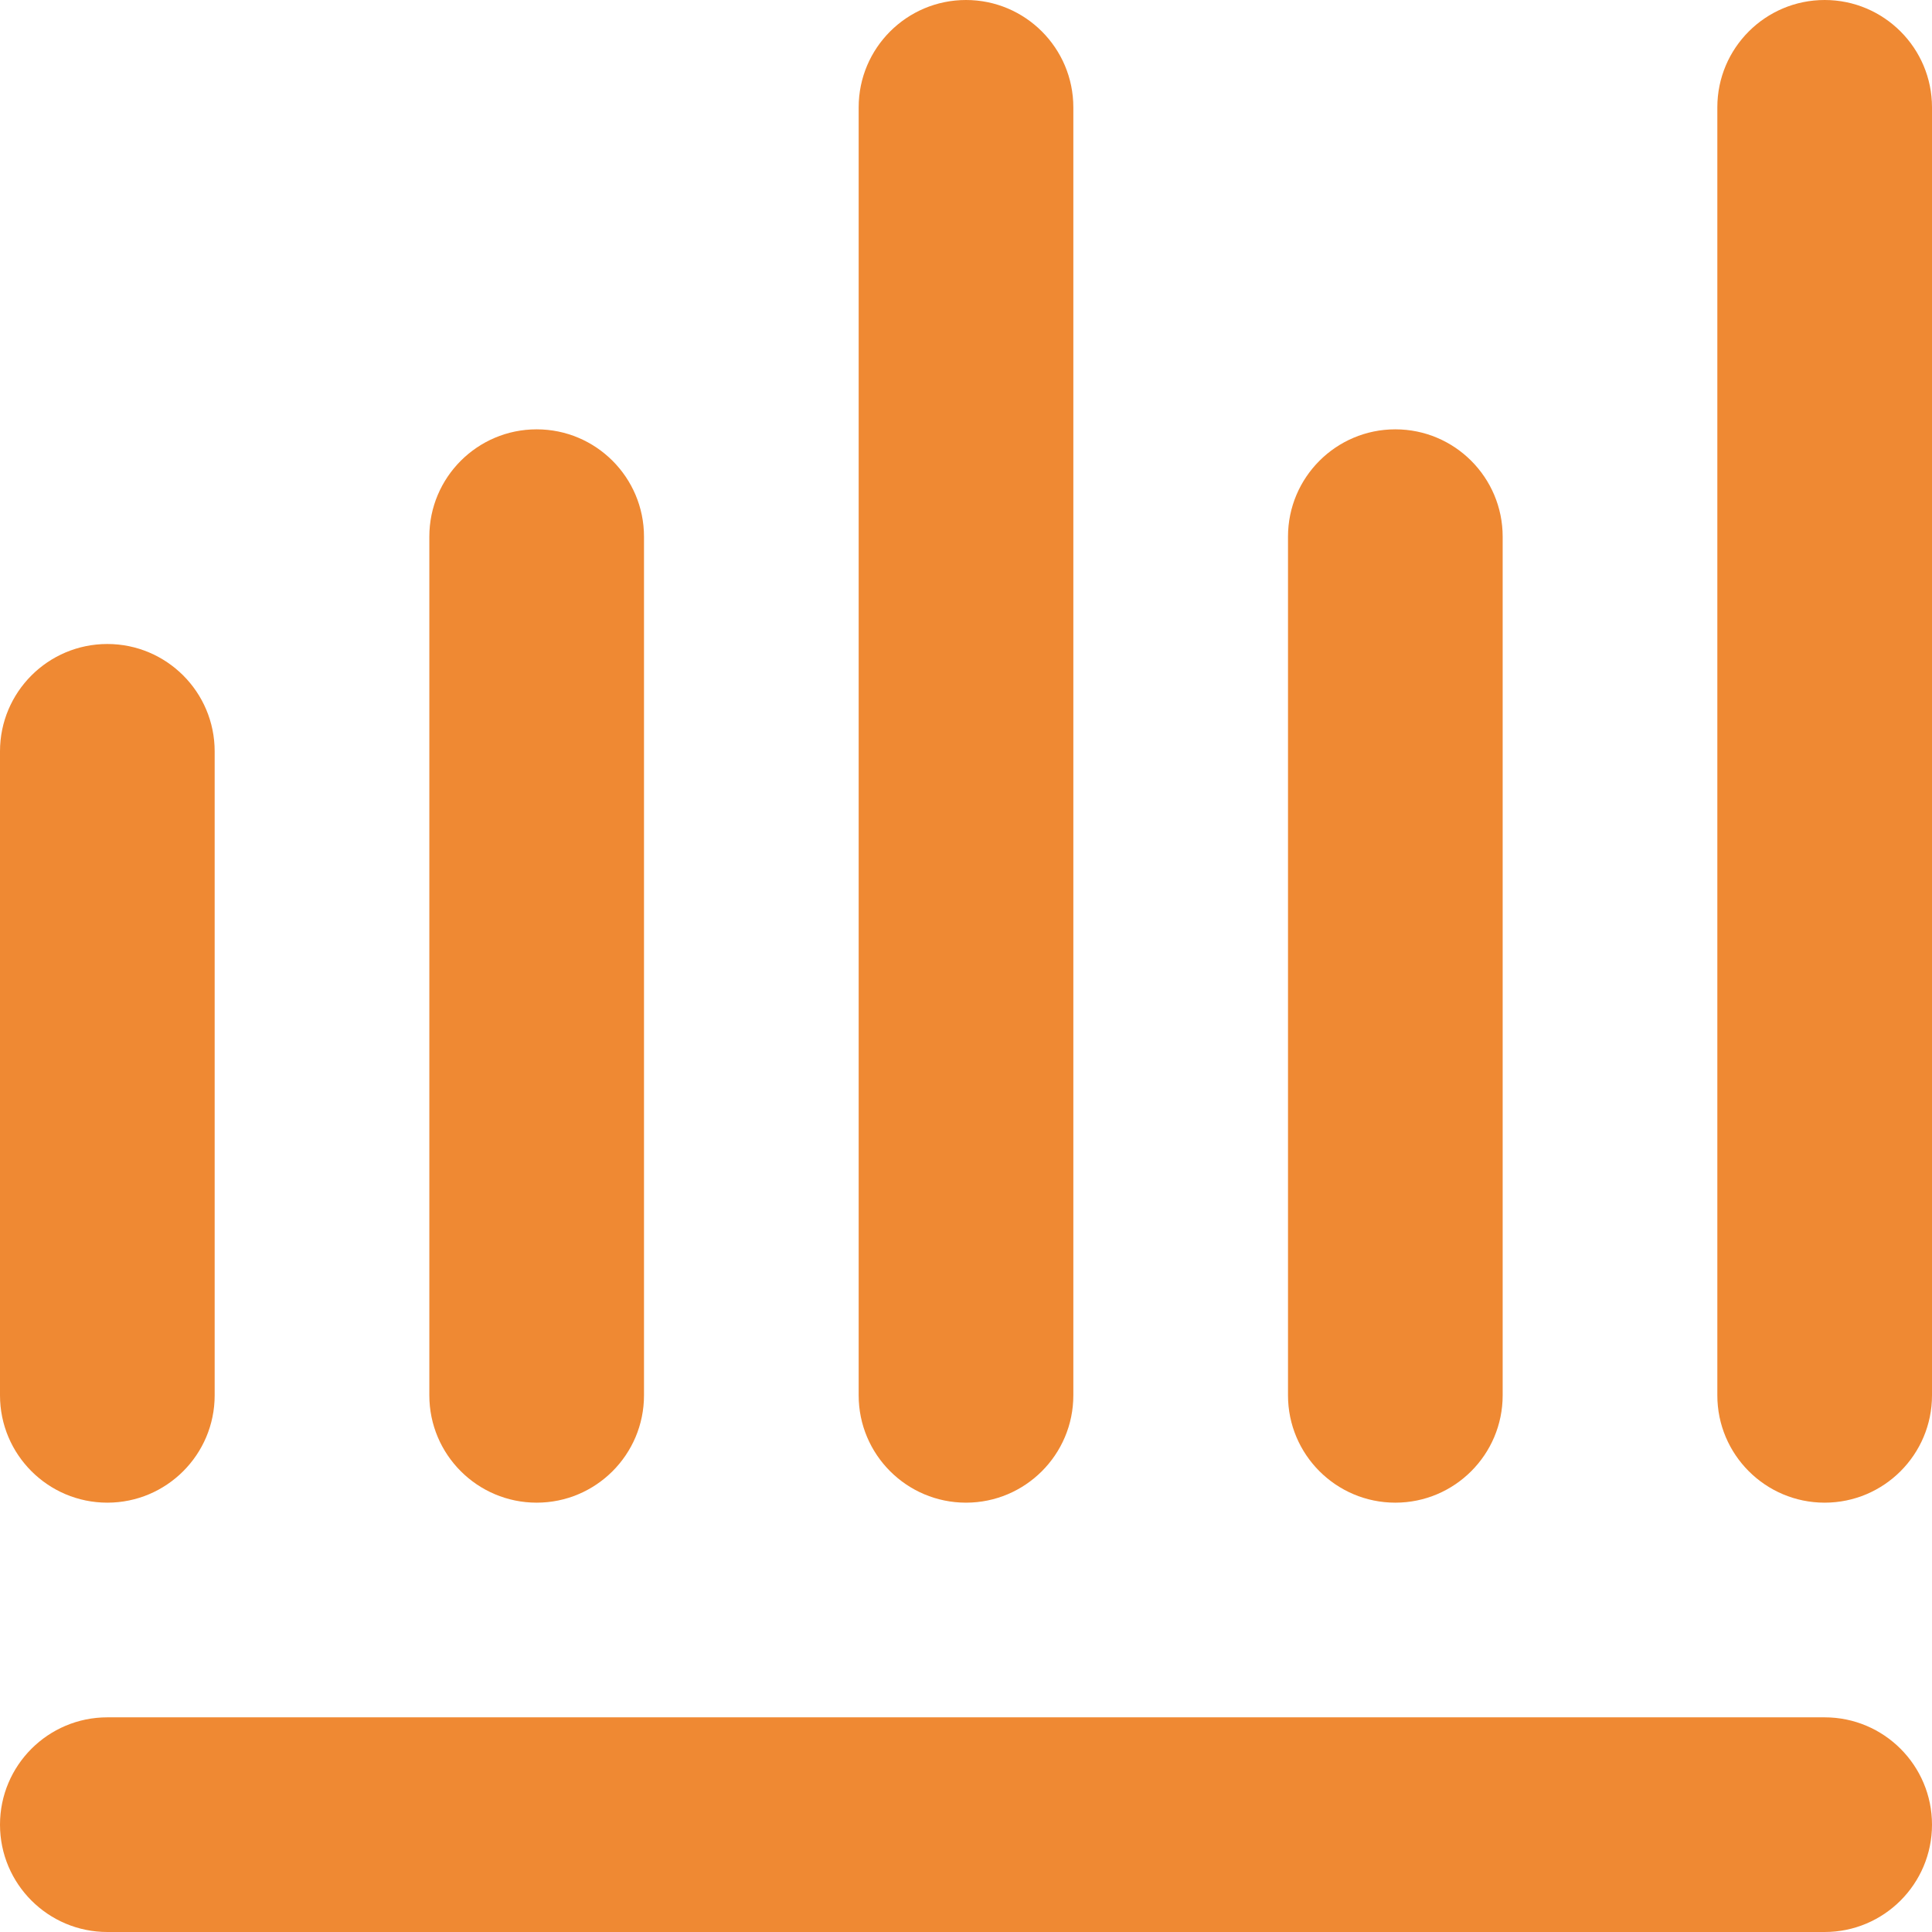
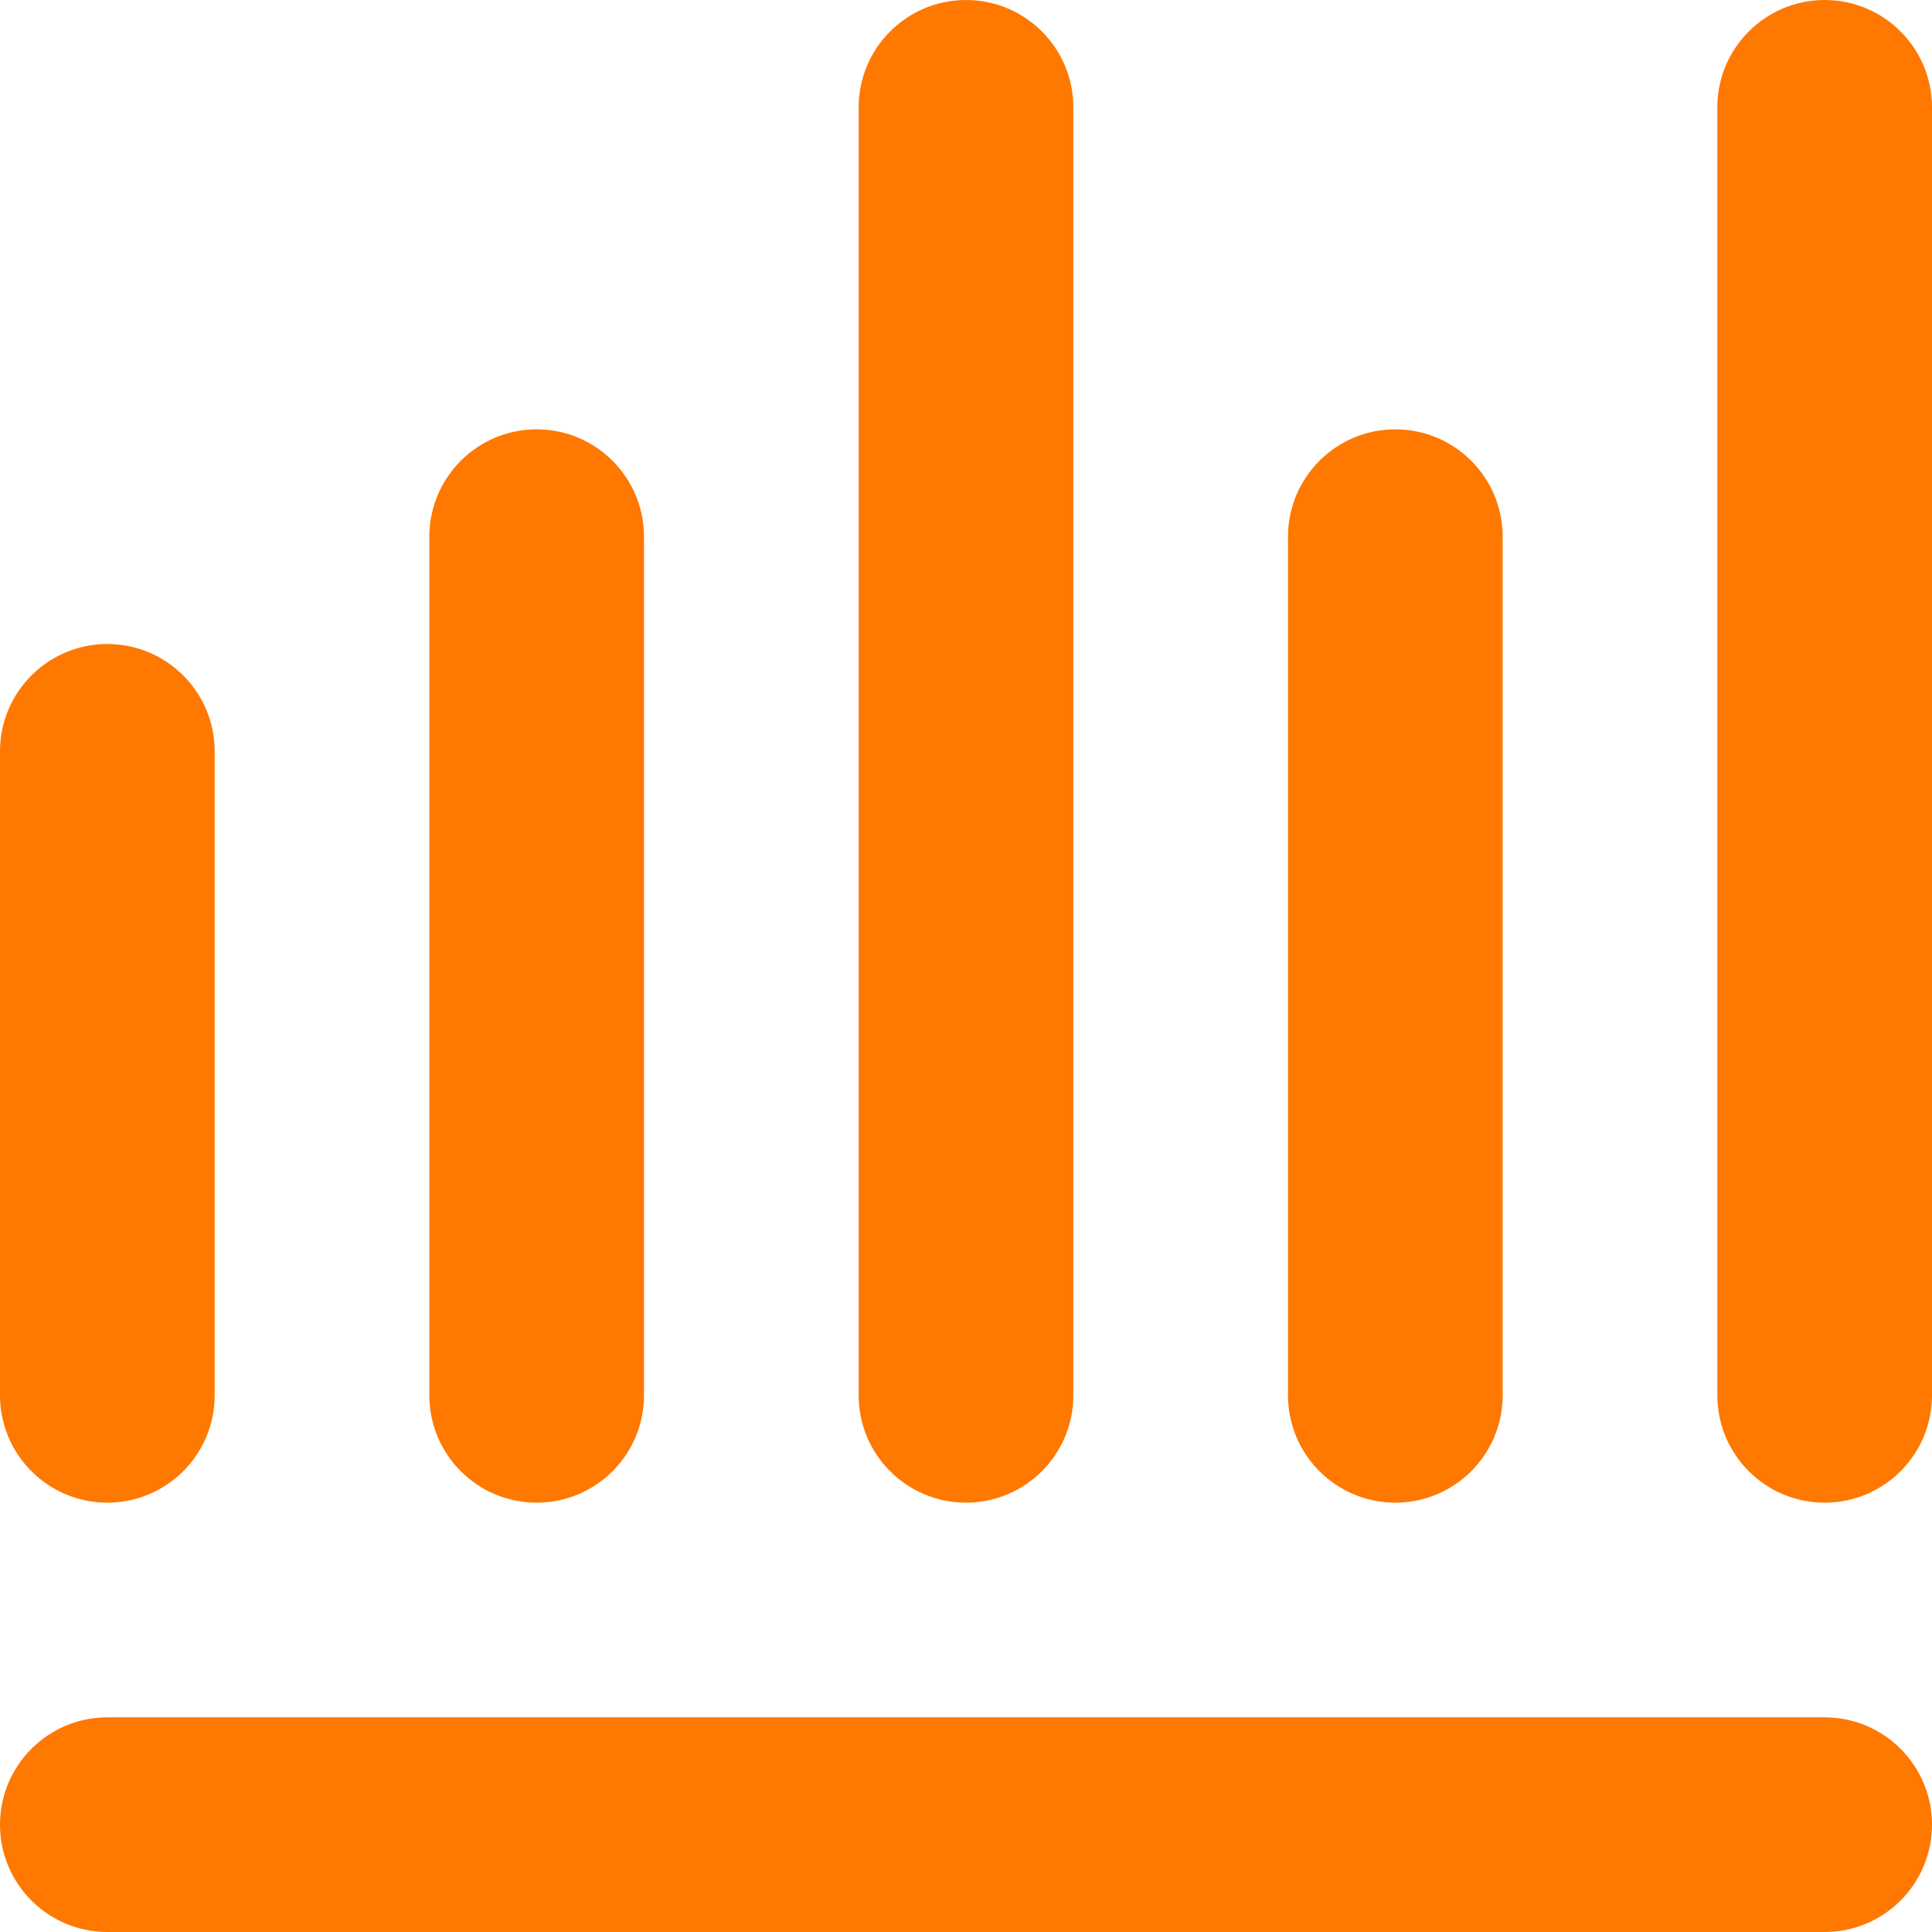
<svg xmlns="http://www.w3.org/2000/svg" width="18px" height="18px" viewBox="0 0 18 18" version="1.1">
  <g id="Page-1" stroke="none" stroke-width="1" fill="none" fill-rule="evenodd">
-     <g id="icon-statistics" fill="#EF8933">
+     <g id="icon-statistics" fill="#ff7800">
      <path d="M17,14 C16.448,14 16,13.552 16,13 L16,1 C16,0.448 16.448,1.01453063e-16 17,0 C17.552,-1.01453063e-16 18,0.448 18,1 L18,13 C18,13.552 17.552,14 17,14 Z M13,14 C12.448,14 12,13.552 12,13 L12,5 C12,4.448 12.448,4 13,4 C13.552,4 14,4.448 14,5 L14,13 C14,13.552 13.552,14 13,14 Z M9,14 C8.448,14 8,13.552 8,13 L8,1 C8,0.448 8.448,1.01453063e-16 9,0 C9.552,-1.01453063e-16 10,0.448 10,1 L10,13 C10,13.552 9.552,14 9,14 Z M5,14 C4.448,14 4,13.552 4,13 L4,5 C4,4.448 4.448,4 5,4 C5.552,4 6,4.448 6,5 L6,13 C6,13.552 5.552,14 5,14 Z M1,14 C0.448,14 6.76353751e-17,13.552 0,13 L0,7 C-6.76353751e-17,6.448 0.448,6 1,6 C1.552,6 2,6.448 2,7 L2,13 C2,13.552 1.552,14 1,14 Z M1,16 L17,16 C17.552,16 18,16.448 18,17 C18,17.552 17.552,18 17,18 L1,18 C0.448,18 6.76353751e-17,17.552 0,17 C-6.76353751e-17,16.448 0.448,16 1,16 Z" id="Shape" />
    </g>
  </g>
</svg>
